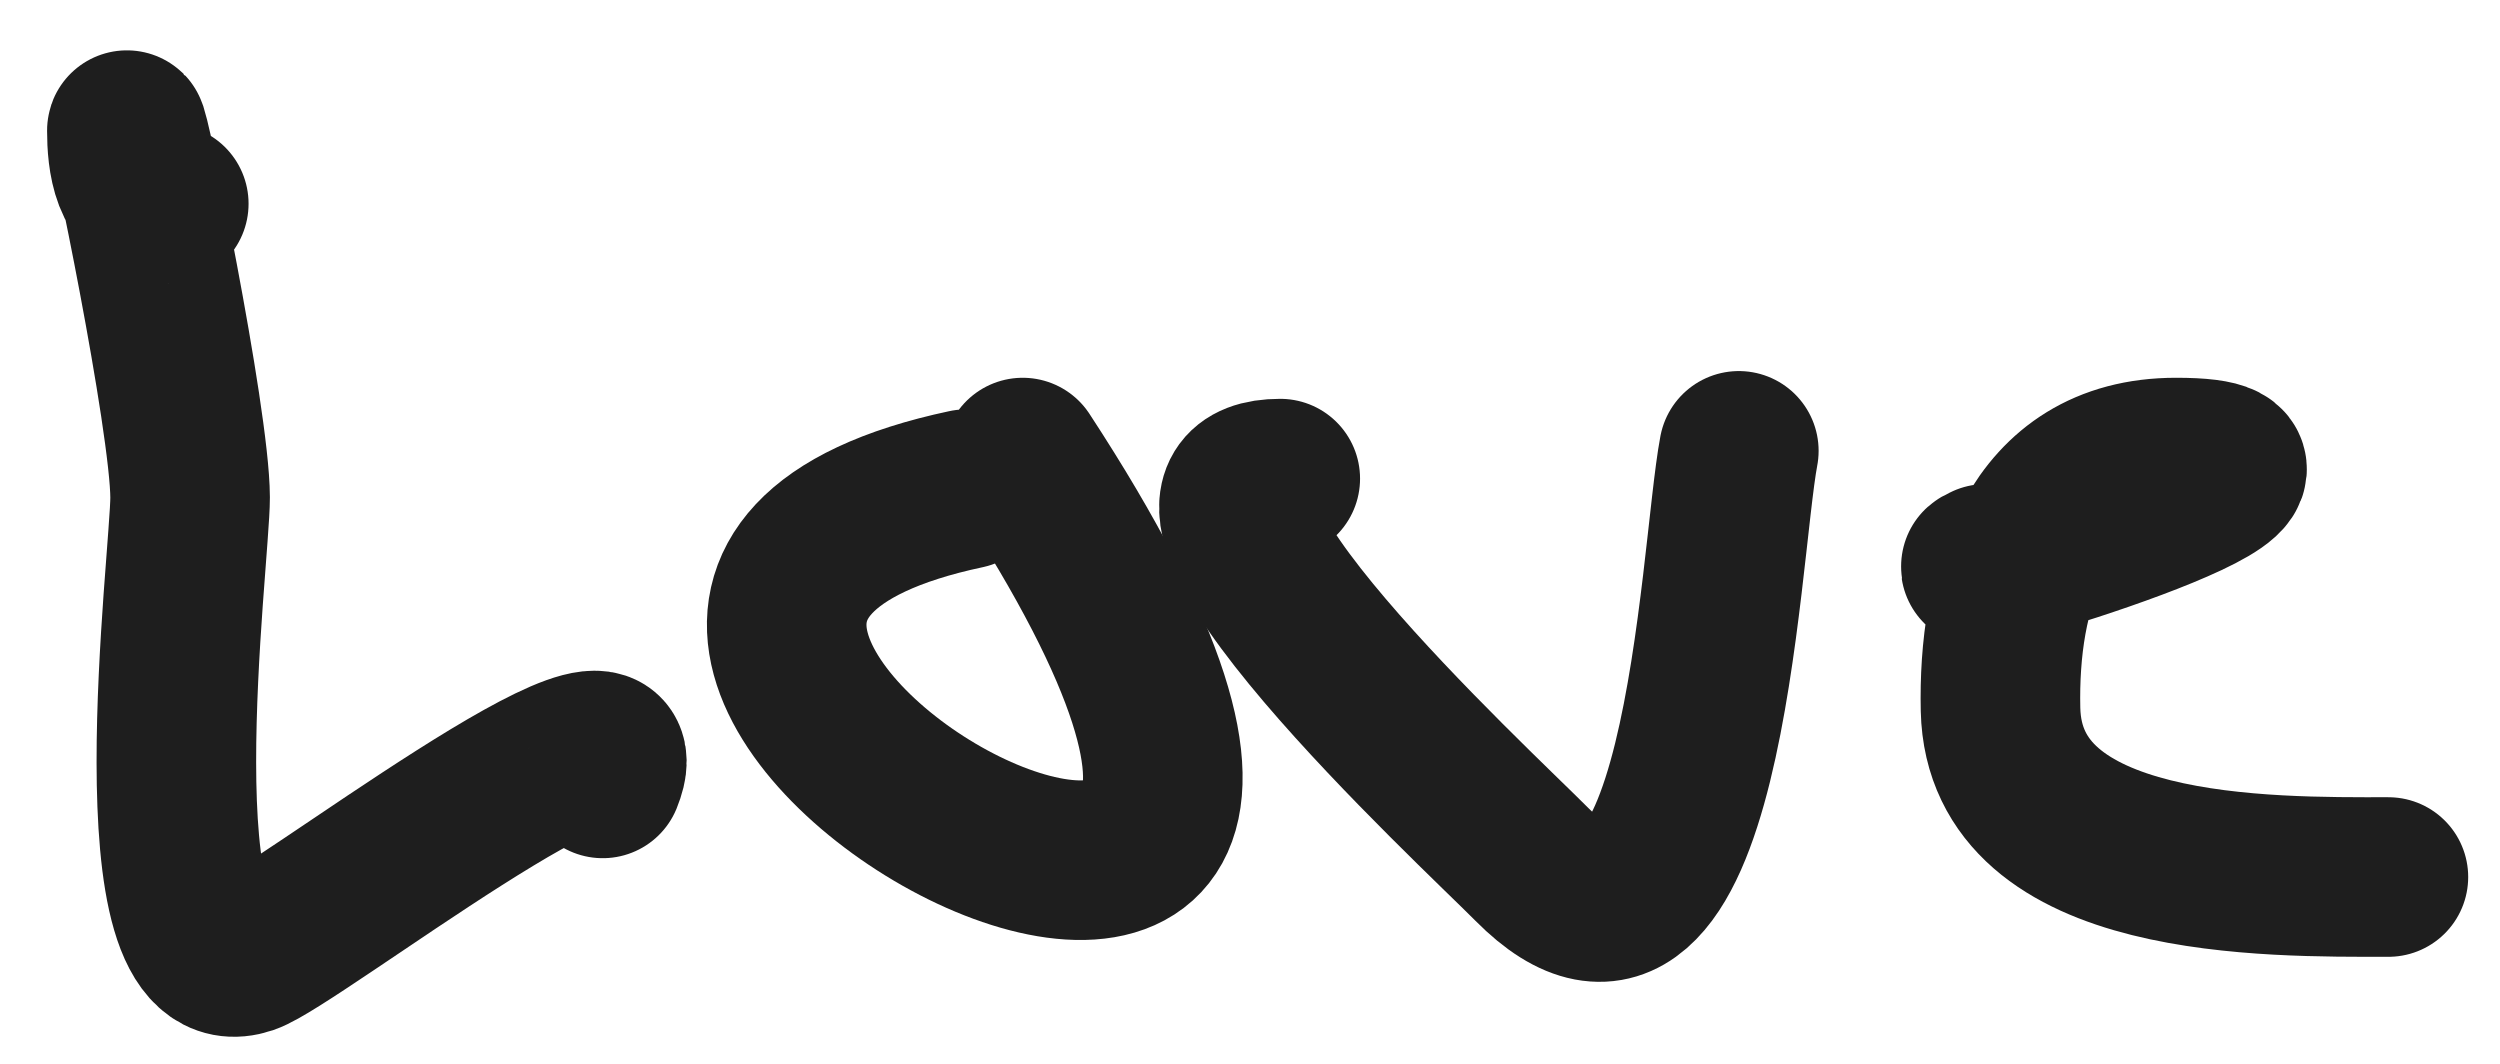
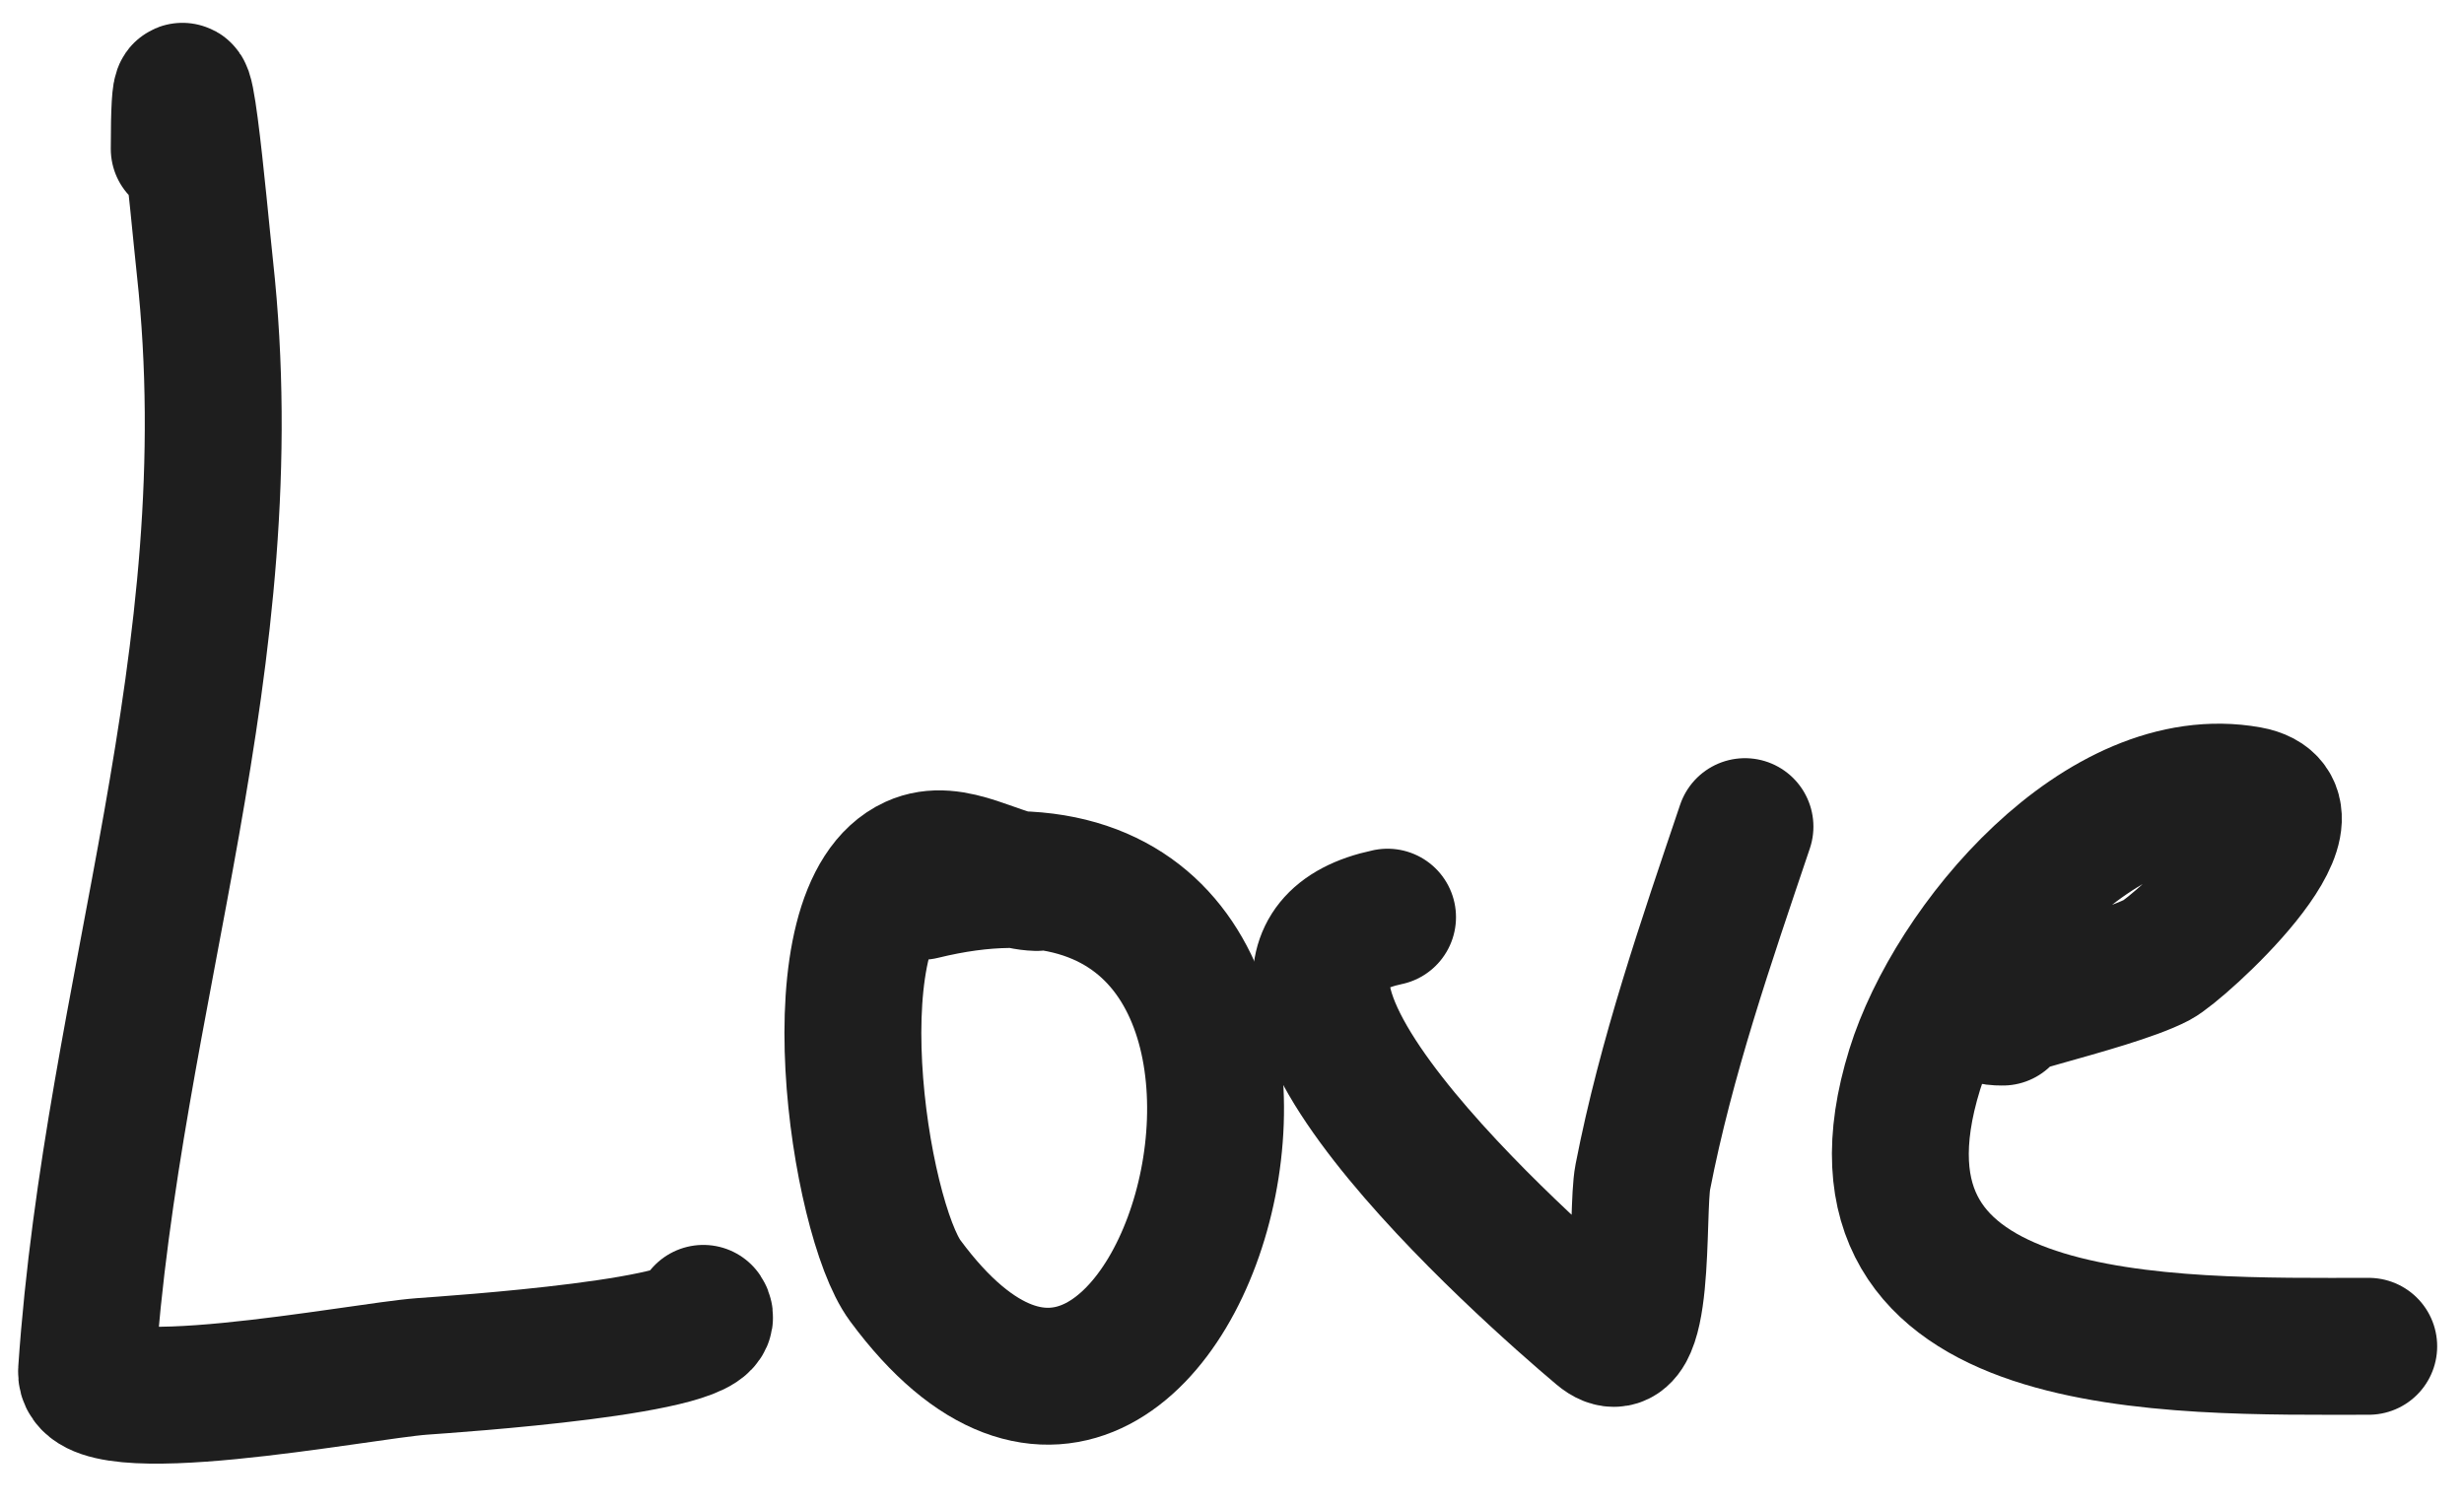
- <svg xmlns="http://www.w3.org/2000/svg" width="47" height="20" viewBox="0 0 47 20" fill="none">
-   <path d="M3.173 3.83C2.462 3.83 2.385 2.959 2.385 2.456C2.385 2.163 3.569 7.872 3.574 9.352C3.577 10.471 2.523 18.666 4.651 17.947C5.504 17.658 12.204 12.475 11.331 14.634" stroke="#1E1E1E" stroke-width="3" stroke-linecap="round" stroke-linejoin="round" />
-   <path d="M18.163 9.196C6.614 11.652 29.249 23.925 19.227 8.602" stroke="#1E1E1E" stroke-width="3" stroke-linecap="round" stroke-linejoin="round" />
-   <path d="M24.069 8.998C21.045 8.998 27.744 15.185 28.804 16.255C32.042 19.525 32.316 10.448 32.69 8.476" stroke="#1E1E1E" stroke-width="3" stroke-linecap="round" stroke-linejoin="round" />
-   <path d="M37.332 10.6C36.258 11.076 44.629 8.602 40.909 8.602C38.246 8.602 37.561 11.098 37.61 13.338C37.682 16.568 42.662 16.488 44.902 16.488" stroke="#1E1E1E" stroke-width="3" stroke-linecap="round" stroke-linejoin="round" />
+ <svg xmlns="http://www.w3.org/2000/svg" width="54" height="33" viewBox="0 0 54 33" fill="none">
+   <path d="M3.928 3.263C3.928 -0.294 4.36 4.667 4.491 5.864C5.43 14.455 2.465 21.726 1.897 30.049C1.815 31.246 7.878 30.048 9.244 29.946C9.835 29.902 15.894 29.506 15.414 28.783" stroke="#1E1E1E" stroke-width="3" stroke-linecap="round" stroke-linejoin="round" />
+   <path d="M22.718 19.34C21.863 19.315 20.915 18.531 20.027 18.938C17.784 19.965 18.825 26.695 19.839 28.067C26.025 36.438 31.236 16.827 20.203 19.534" stroke="#1E1E1E" stroke-width="3" stroke-linecap="round" stroke-linejoin="round" />
+   <path d="M30.409 20.1C25.78 21.079 33.519 27.884 35.078 29.196C36.101 30.057 35.852 26.572 36.003 25.797C36.514 23.17 37.389 20.647 38.242 18.116" stroke="#1E1E1E" stroke-width="3" stroke-linecap="round" stroke-linejoin="round" />
+   <path d="M43.891 22.29C42.687 22.29 46.21 21.593 47.277 21.034C47.761 20.78 51.114 17.748 49.278 17.418C46.057 16.838 42.804 20.723 41.963 23.436C40.009 29.738 47.593 29.505 51.912 29.505" stroke="#1E1E1E" stroke-width="3" stroke-linecap="round" stroke-linejoin="round" />
</svg>
